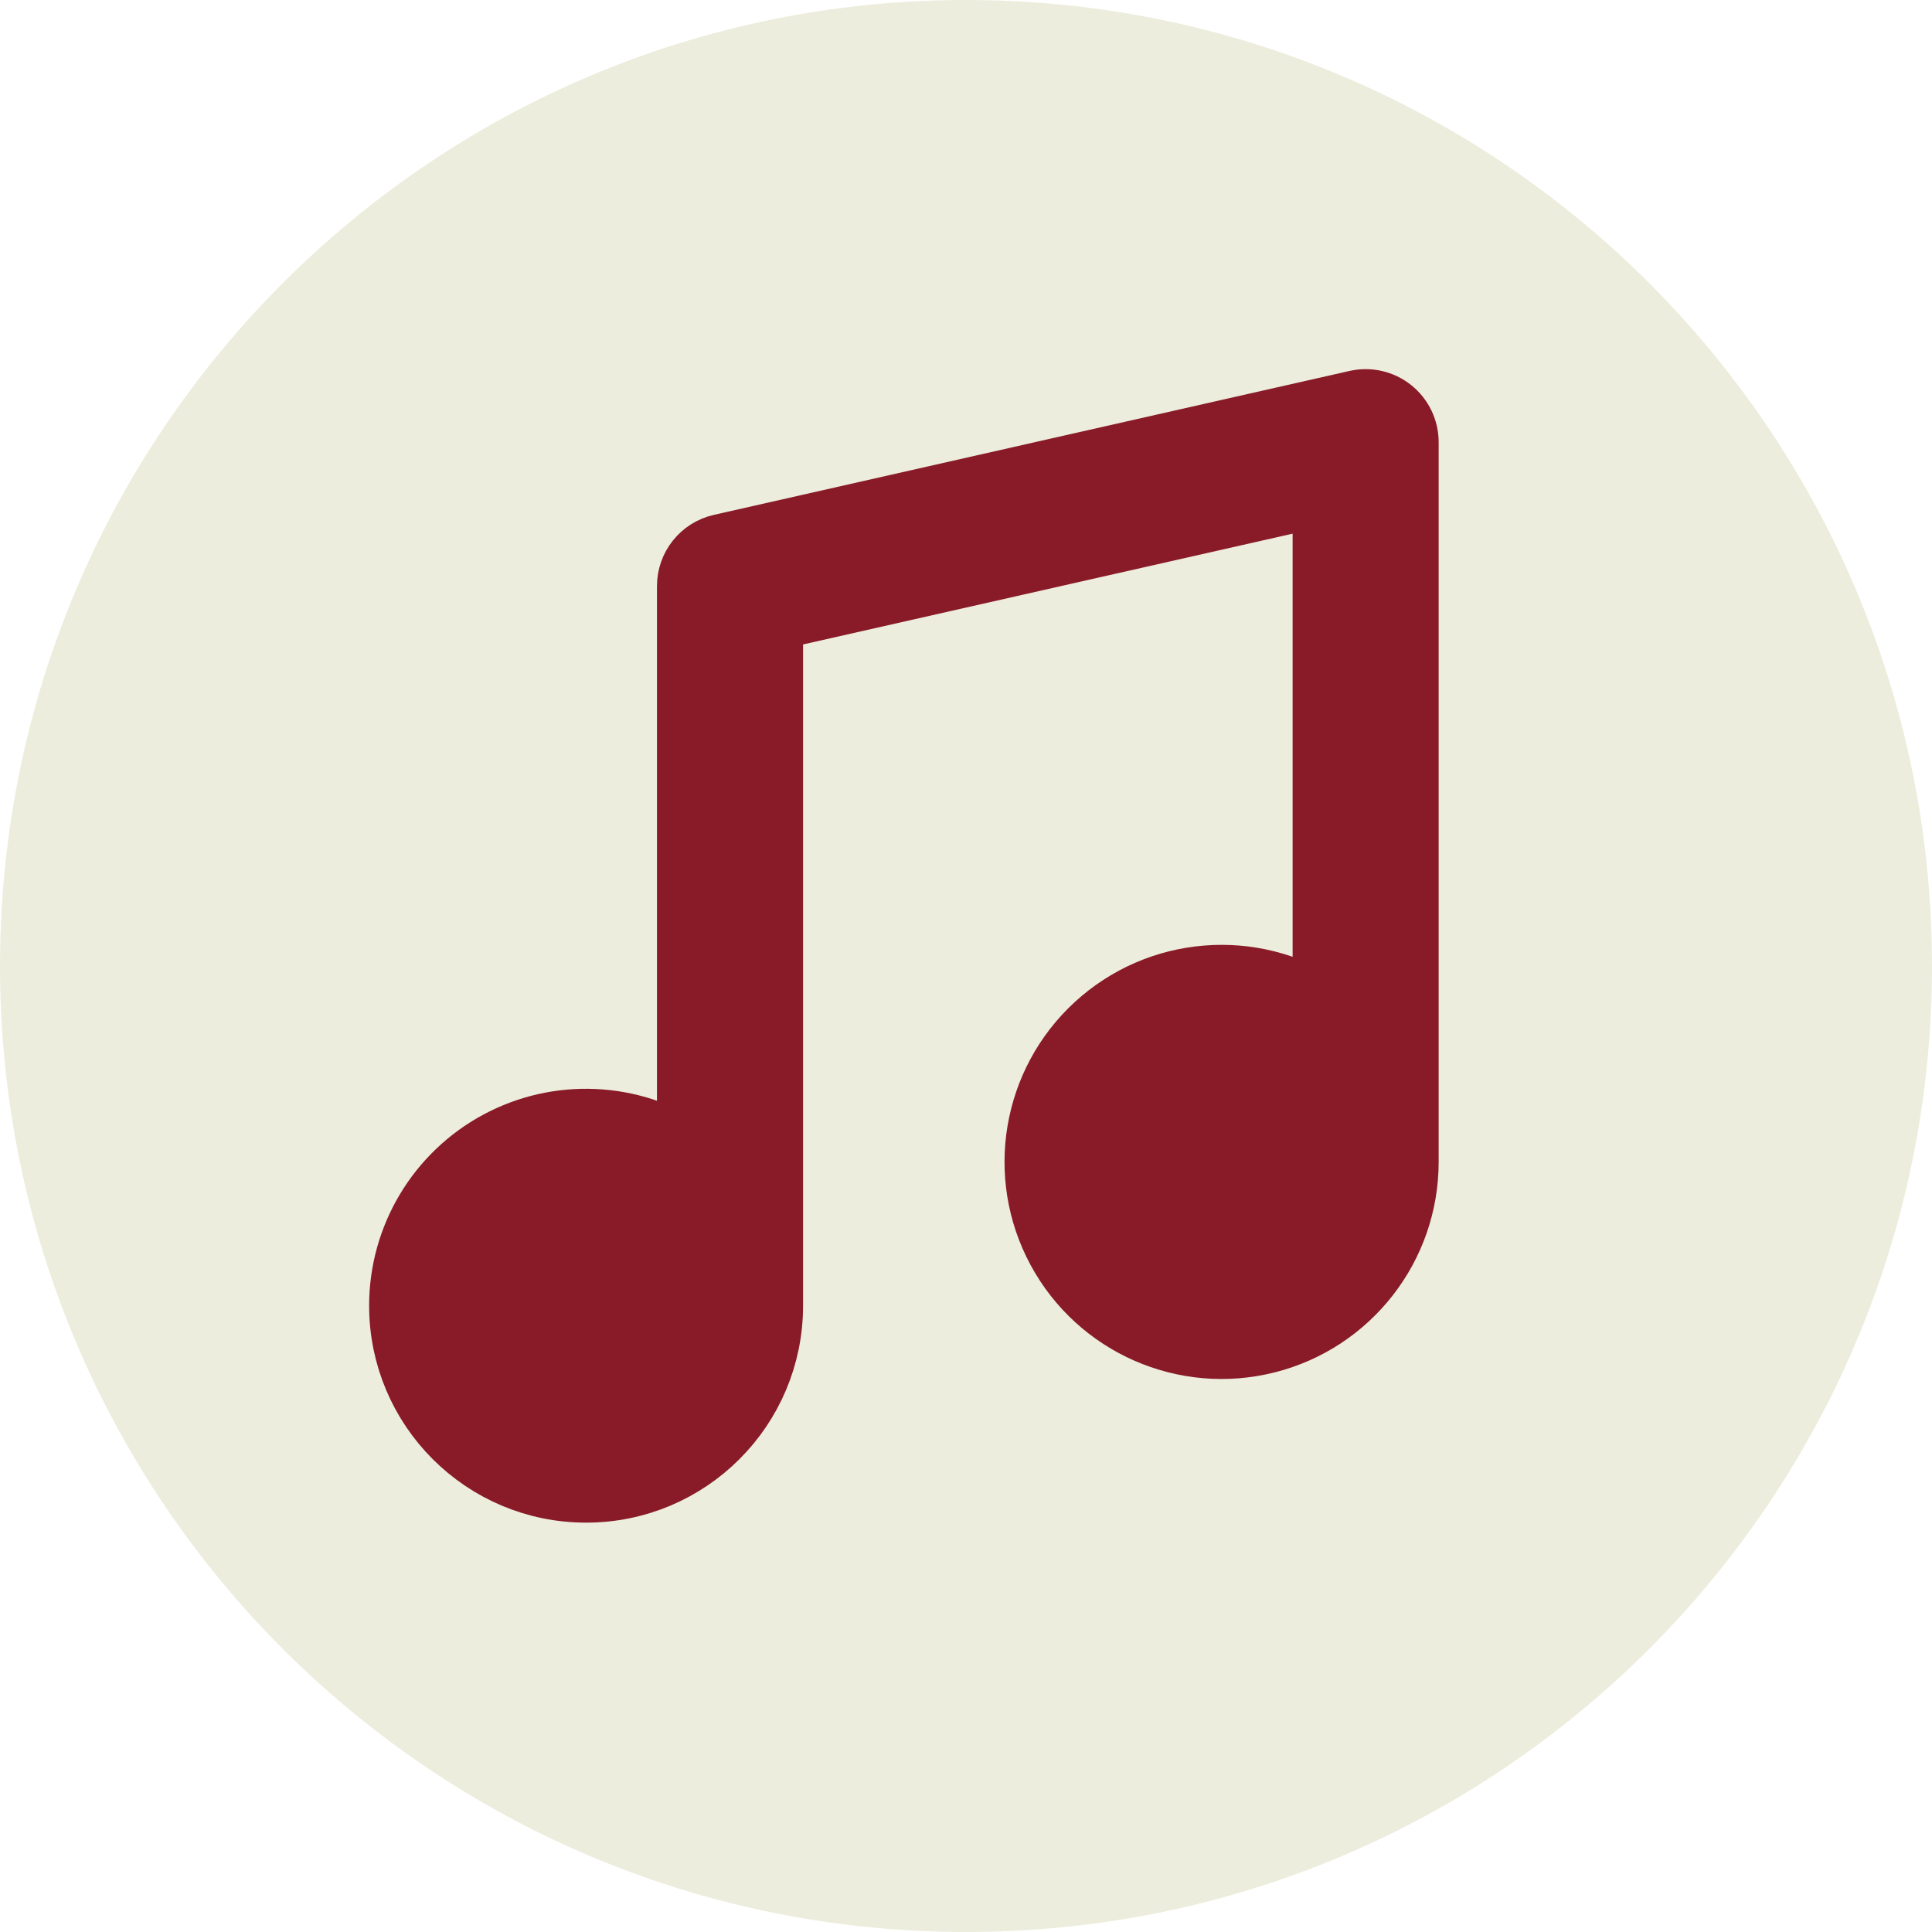
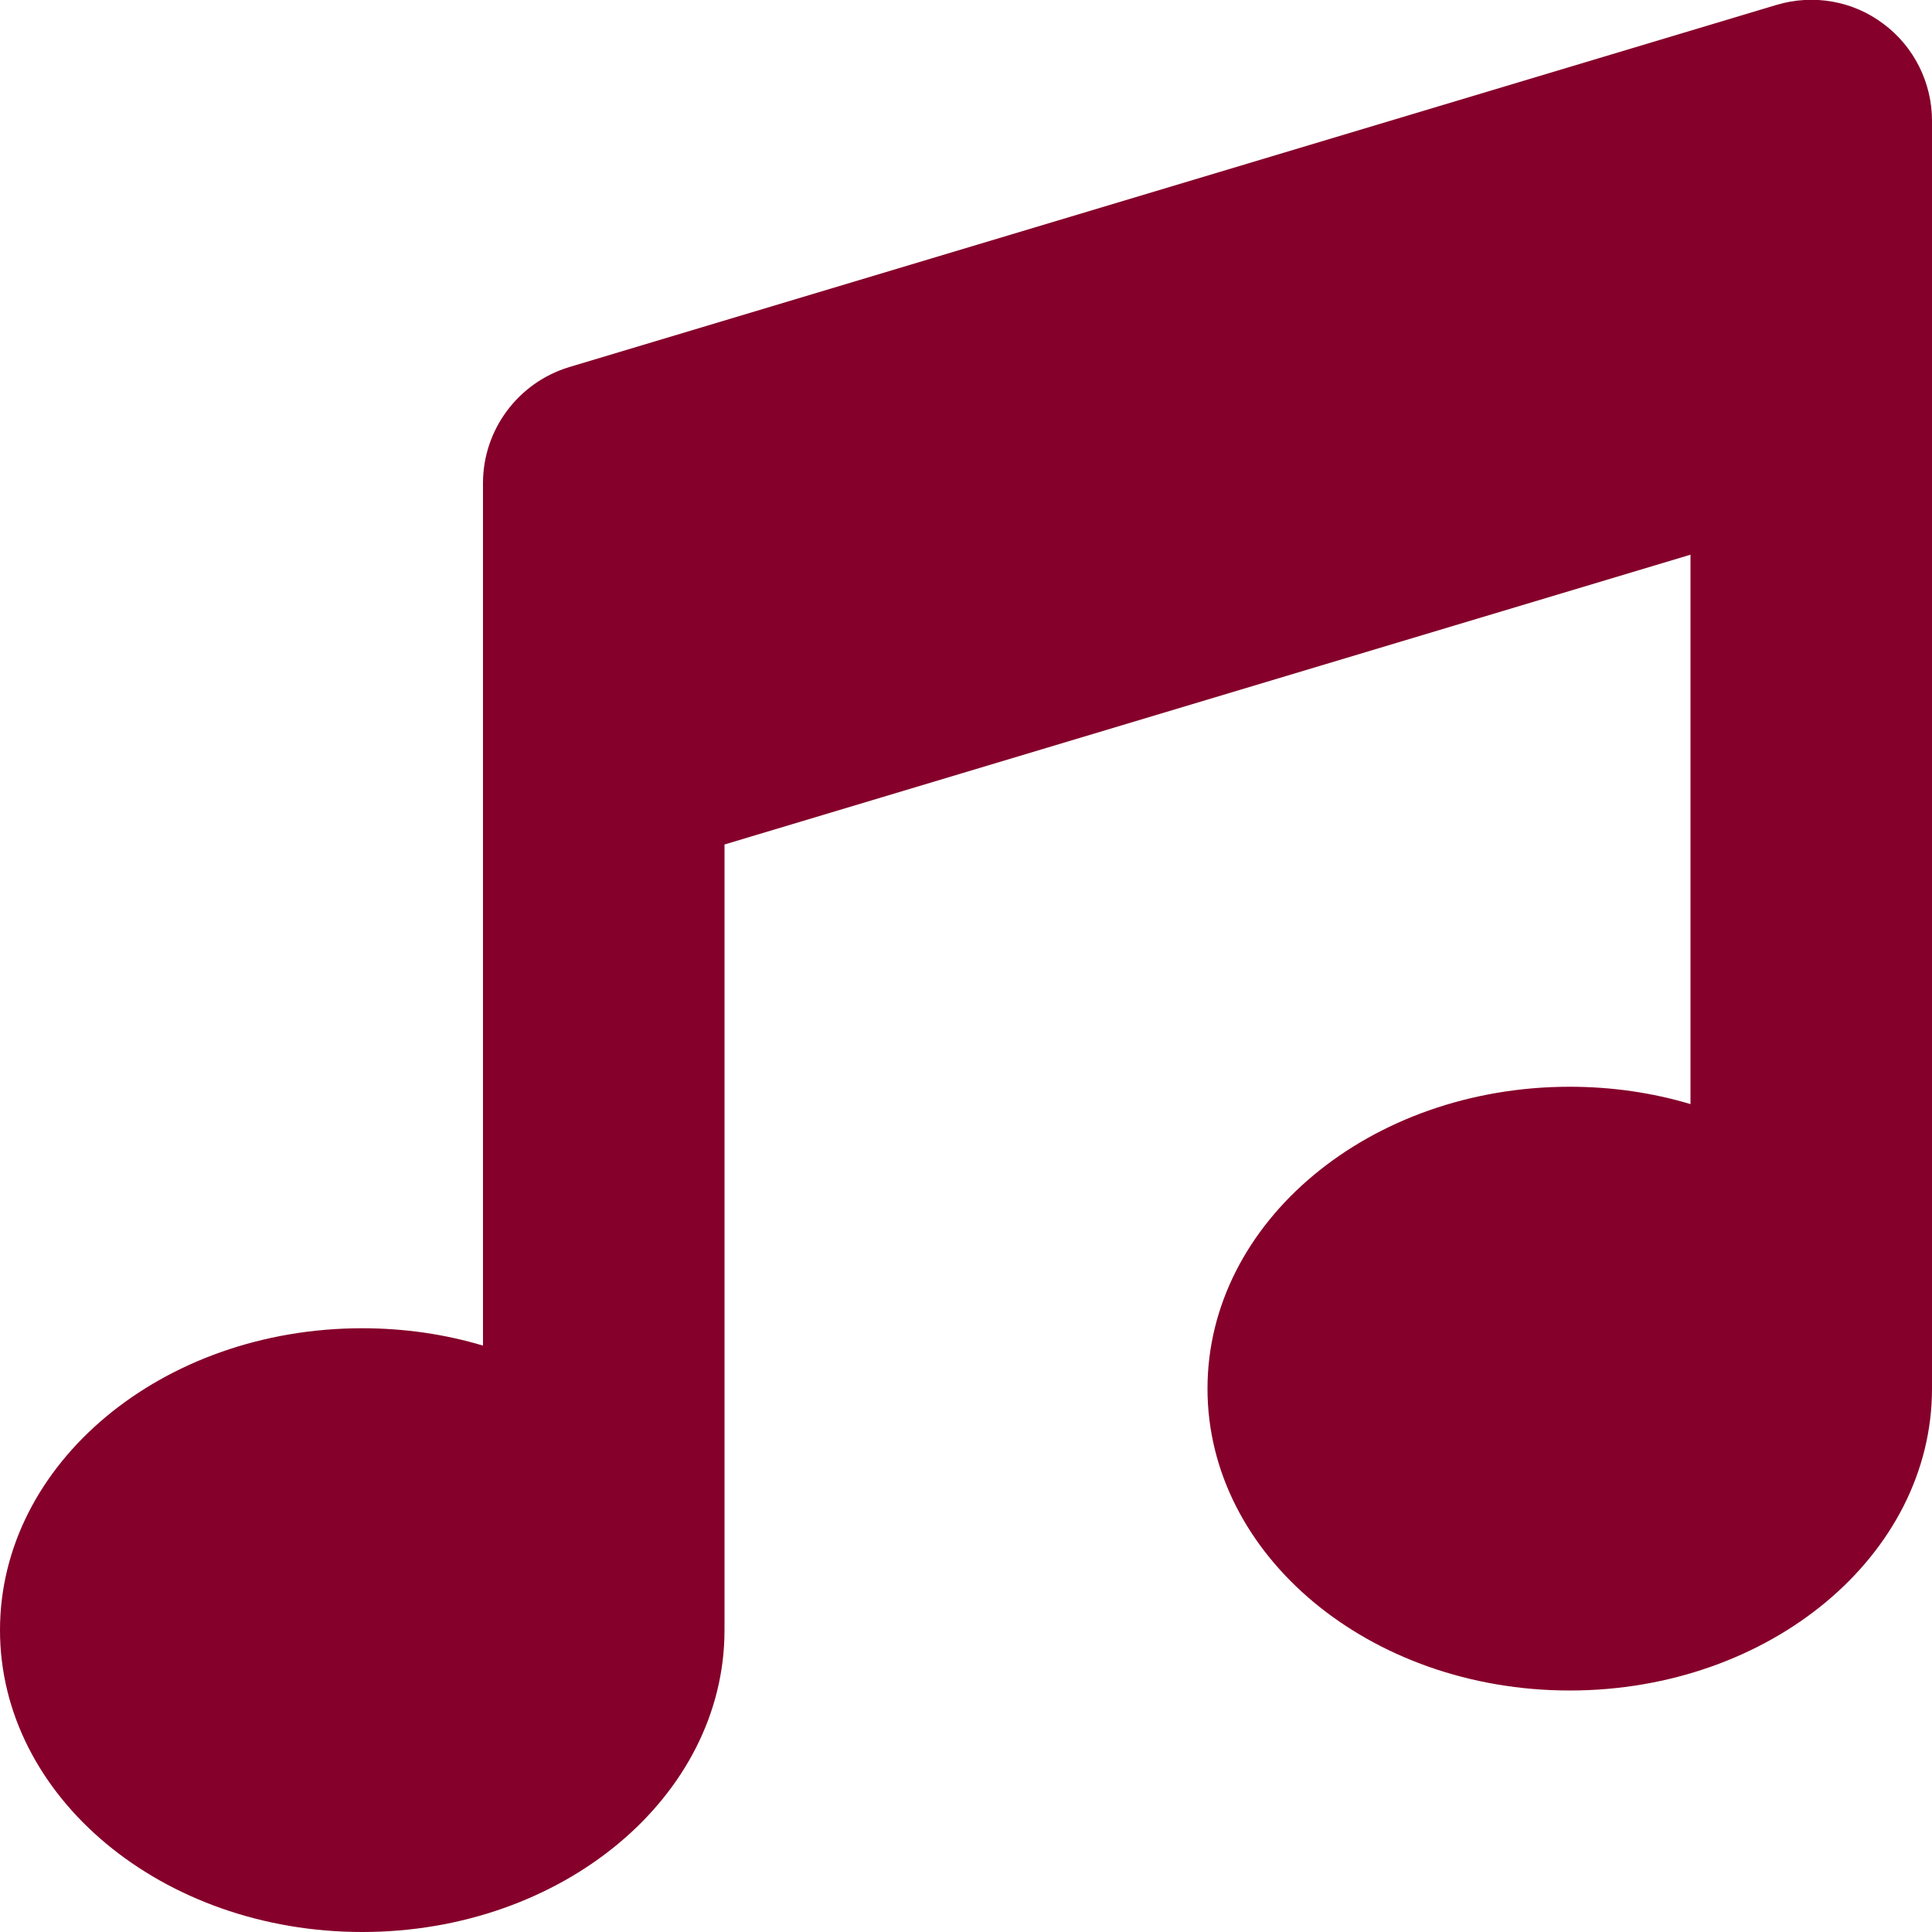
- <svg xmlns="http://www.w3.org/2000/svg" width="31.09" height="31.09" viewBox="0 0 31.09 31.09">
-   <g id="Grupo_663" data-name="Grupo 663" transform="translate(-322.455 -25.404)">
-     <g id="Grupo_661" data-name="Grupo 661" transform="translate(24.455 -13.596)">
-       <path id="Trazado_18" data-name="Trazado 18" d="M31.09,15.545A15.545,15.545,0,1,1,15.545,0,15.545,15.545,0,0,1,31.09,15.545" transform="translate(298 39)" fill="#ededdd" />
-       <path id="Unión_2" data-name="Unión 2" d="M0,14.572a2.99,2.99,0,0,1,4.632-2.5V2.992a.675.675,0,0,1,.526-.659L15.387.017a.675.675,0,0,1,.824.659V12.256a2.993,2.993,0,1,1-1.35-2.5V1.522L5.983,3.531v11.04a2.991,2.991,0,1,1-5.983,0Z" transform="translate(304.44 45.44)" fill="#891a28" stroke="#891a28" stroke-width="1" />
-     </g>
-   </g>
+ <svg xmlns="http://www.w3.org/2000/svg" viewBox="0 0 512 512">
+   <path fill="#85002a" d="M499.1 6.3c8.1 6 12.9 15.6 12.9 25.7l0 72 0 264c0 44.2-43 80-96 80s-96-35.8-96-80s43-80 96-80c11.2 0 22 1.6 32 4.6L448 147 192 223.8 192 432c0 44.2-43 80-96 80s-96-35.8-96-80s43-80 96-80c11.2 0 22 1.6 32 4.6L128 200l0-72c0-14.1 9.3-26.6 22.8-30.7l320-96c9.7-2.9 20.2-1.1 28.3 5z" />
</svg>
